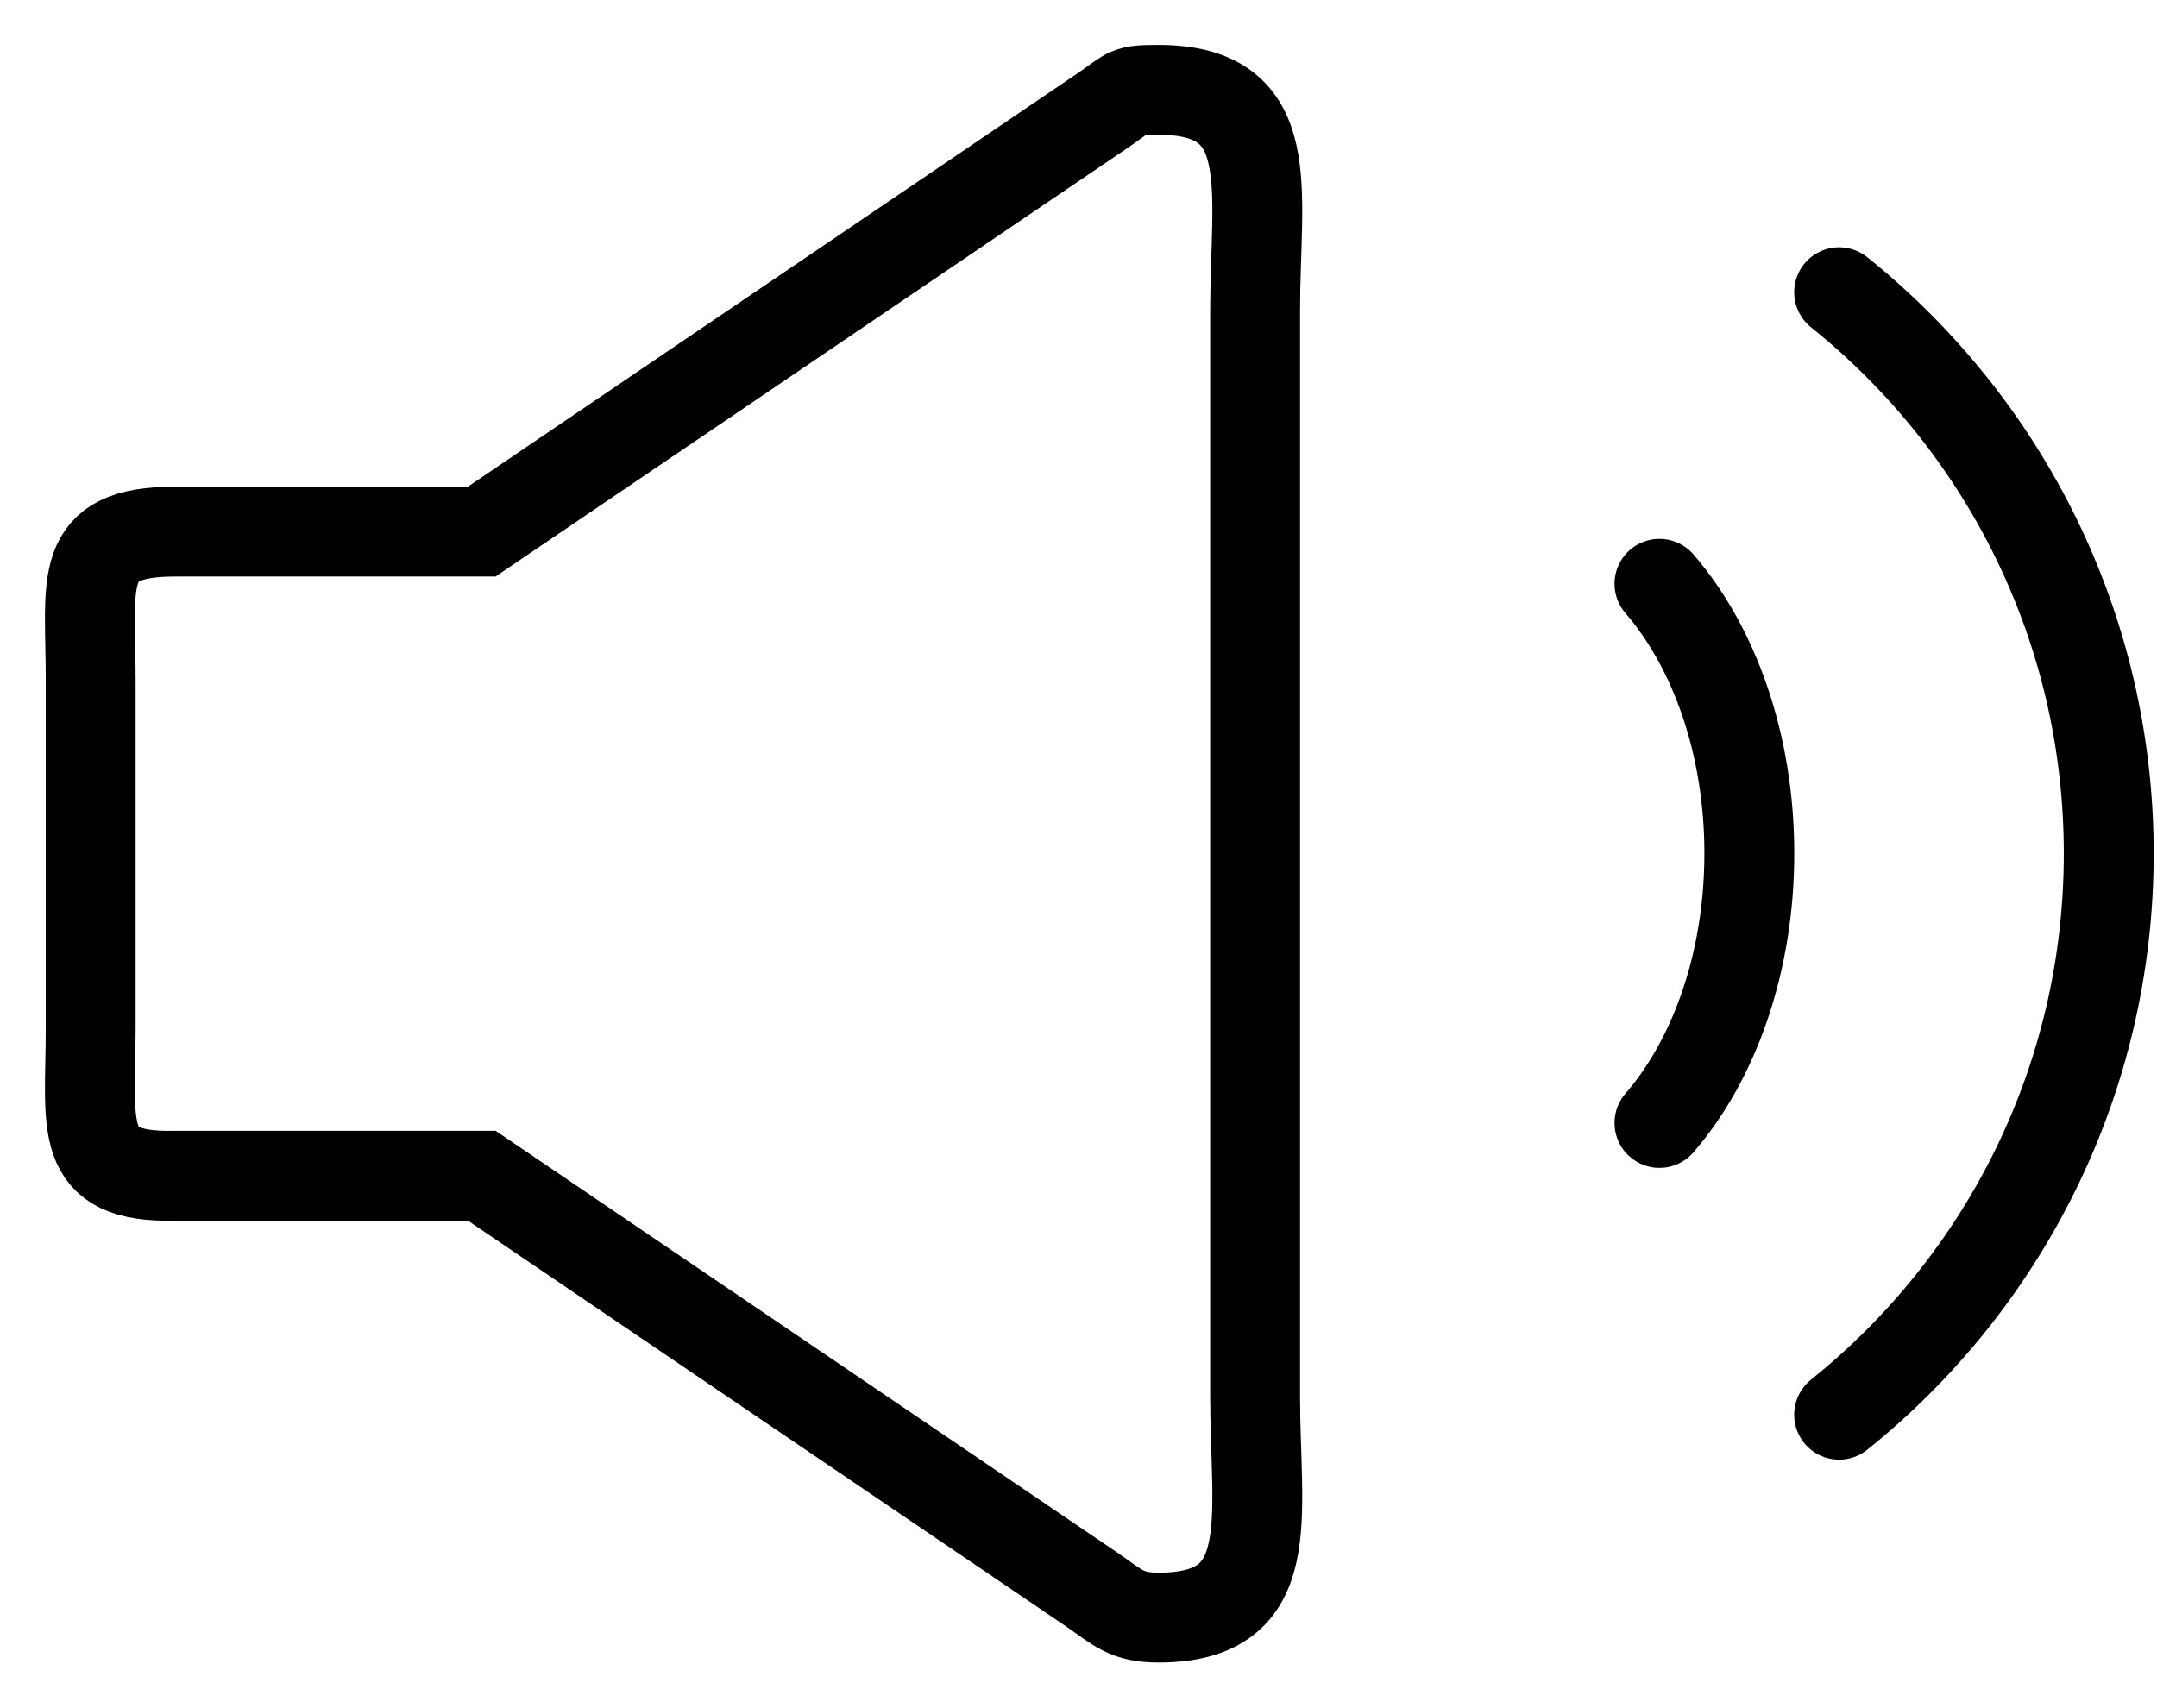
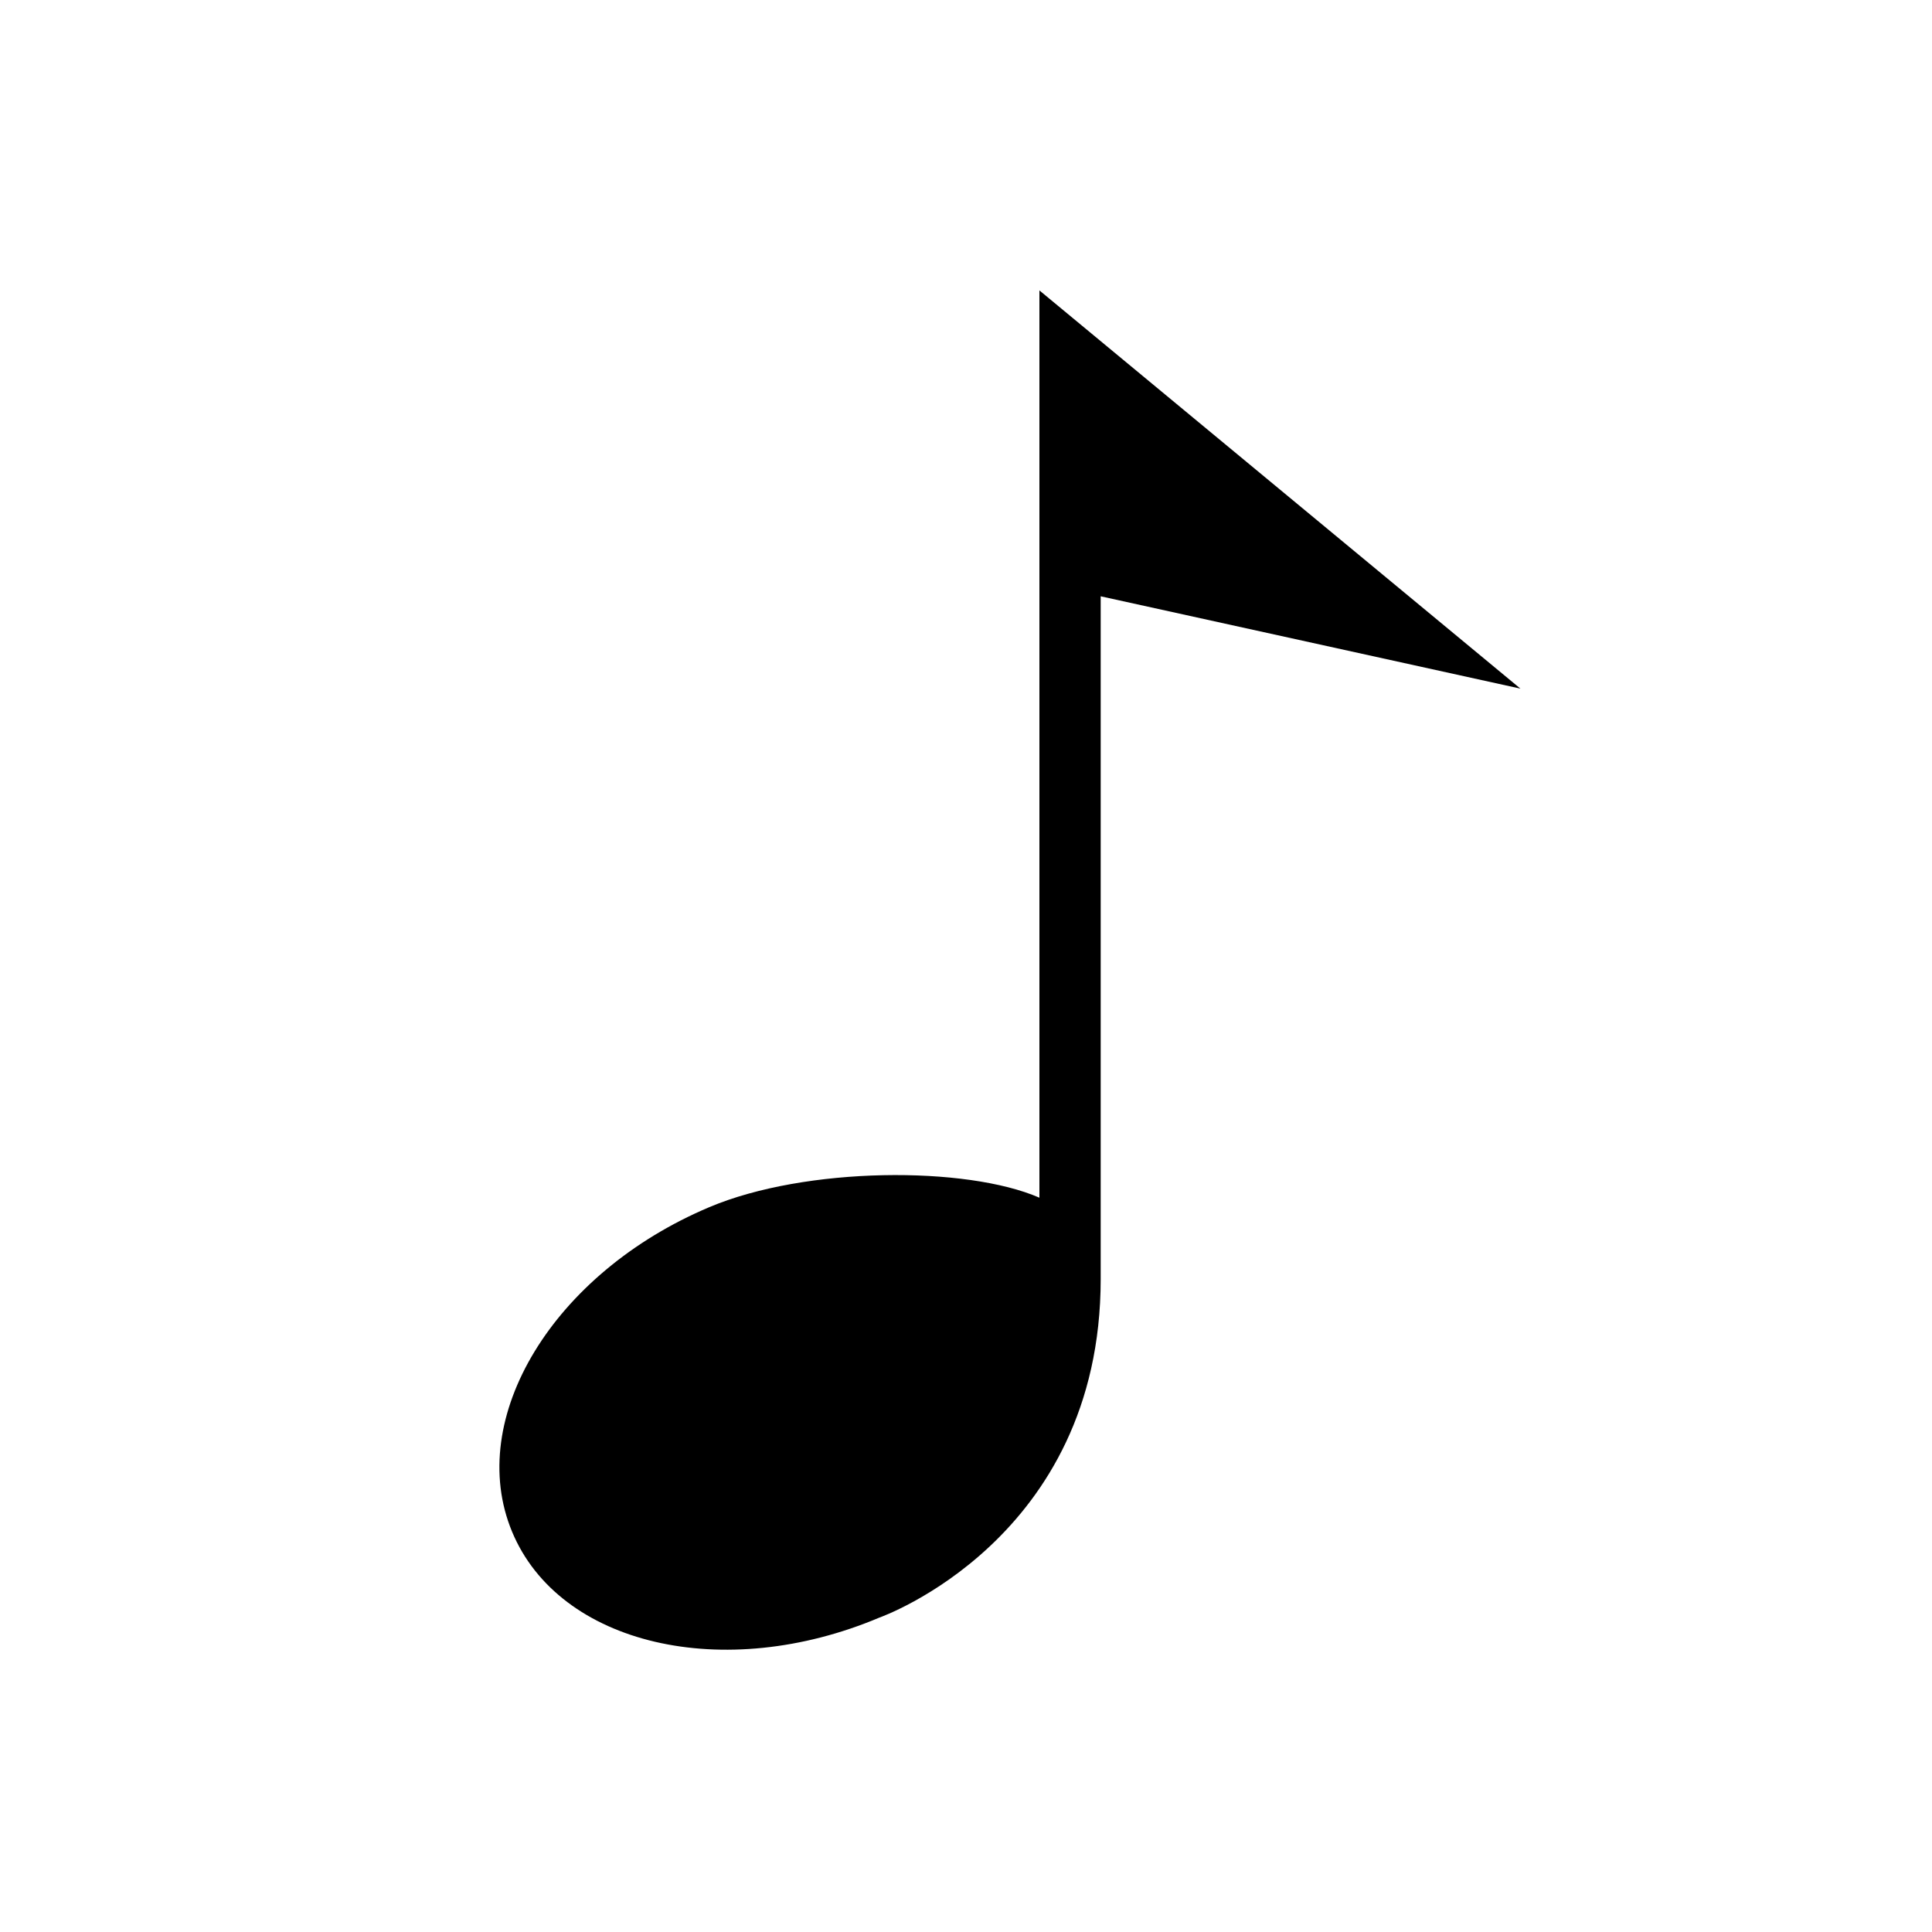
- <svg xmlns="http://www.w3.org/2000/svg" width="24" height="19" viewBox="0 0 24 19" fill="none">
-   <path d="M12.889 1C12.537 1 12.575 1.018 12.286 1.219L5.36 5.916H1.949C0.844 5.916 1.009 6.459 1.009 7.563V11.437C1.009 12.541 0.845 13.113 1.949 13.084H5.36L12.154 17.694C12.443 17.894 12.537 18.002 12.889 18.002C14.247 18.002 13.965 16.9 13.965 15.541V3.459C13.965 2.101 14.247 1 12.889 1L12.889 1Z" stroke="currentColor" stroke-width="1" />
-   <path d="M20.463 15.744C22.291 14.277 23.463 12.023 23.463 9.498C23.463 6.973 22.291 4.719 20.463 3.252" stroke="currentColor" stroke-width="1" stroke-linecap="round" />
-   <path d="M18.464 12.497C19.073 11.793 19.464 10.71 19.464 9.497C19.464 8.284 19.073 7.202 18.464 6.497" stroke="currentColor" stroke-width="1" stroke-linecap="round" />
+ <svg xmlns="http://www.w3.org/2000/svg" width="28" height="28" viewBox="0 0 28 28" fill="none">
+   <path d="M15.064 17.358C14.005 16.896 11.676 16.905 10.28 17.495C8.019 18.449 6.739 20.555 7.421 22.198C8.103 23.84 10.488 24.397 12.748 23.442C12.748 23.442 15.952 22.314 15.952 18.537C15.952 16.606 15.952 8.642 15.952 8.642L22.035 9.98L15.064 4.209V17.358Z" fill="currentColor" />
</svg>
